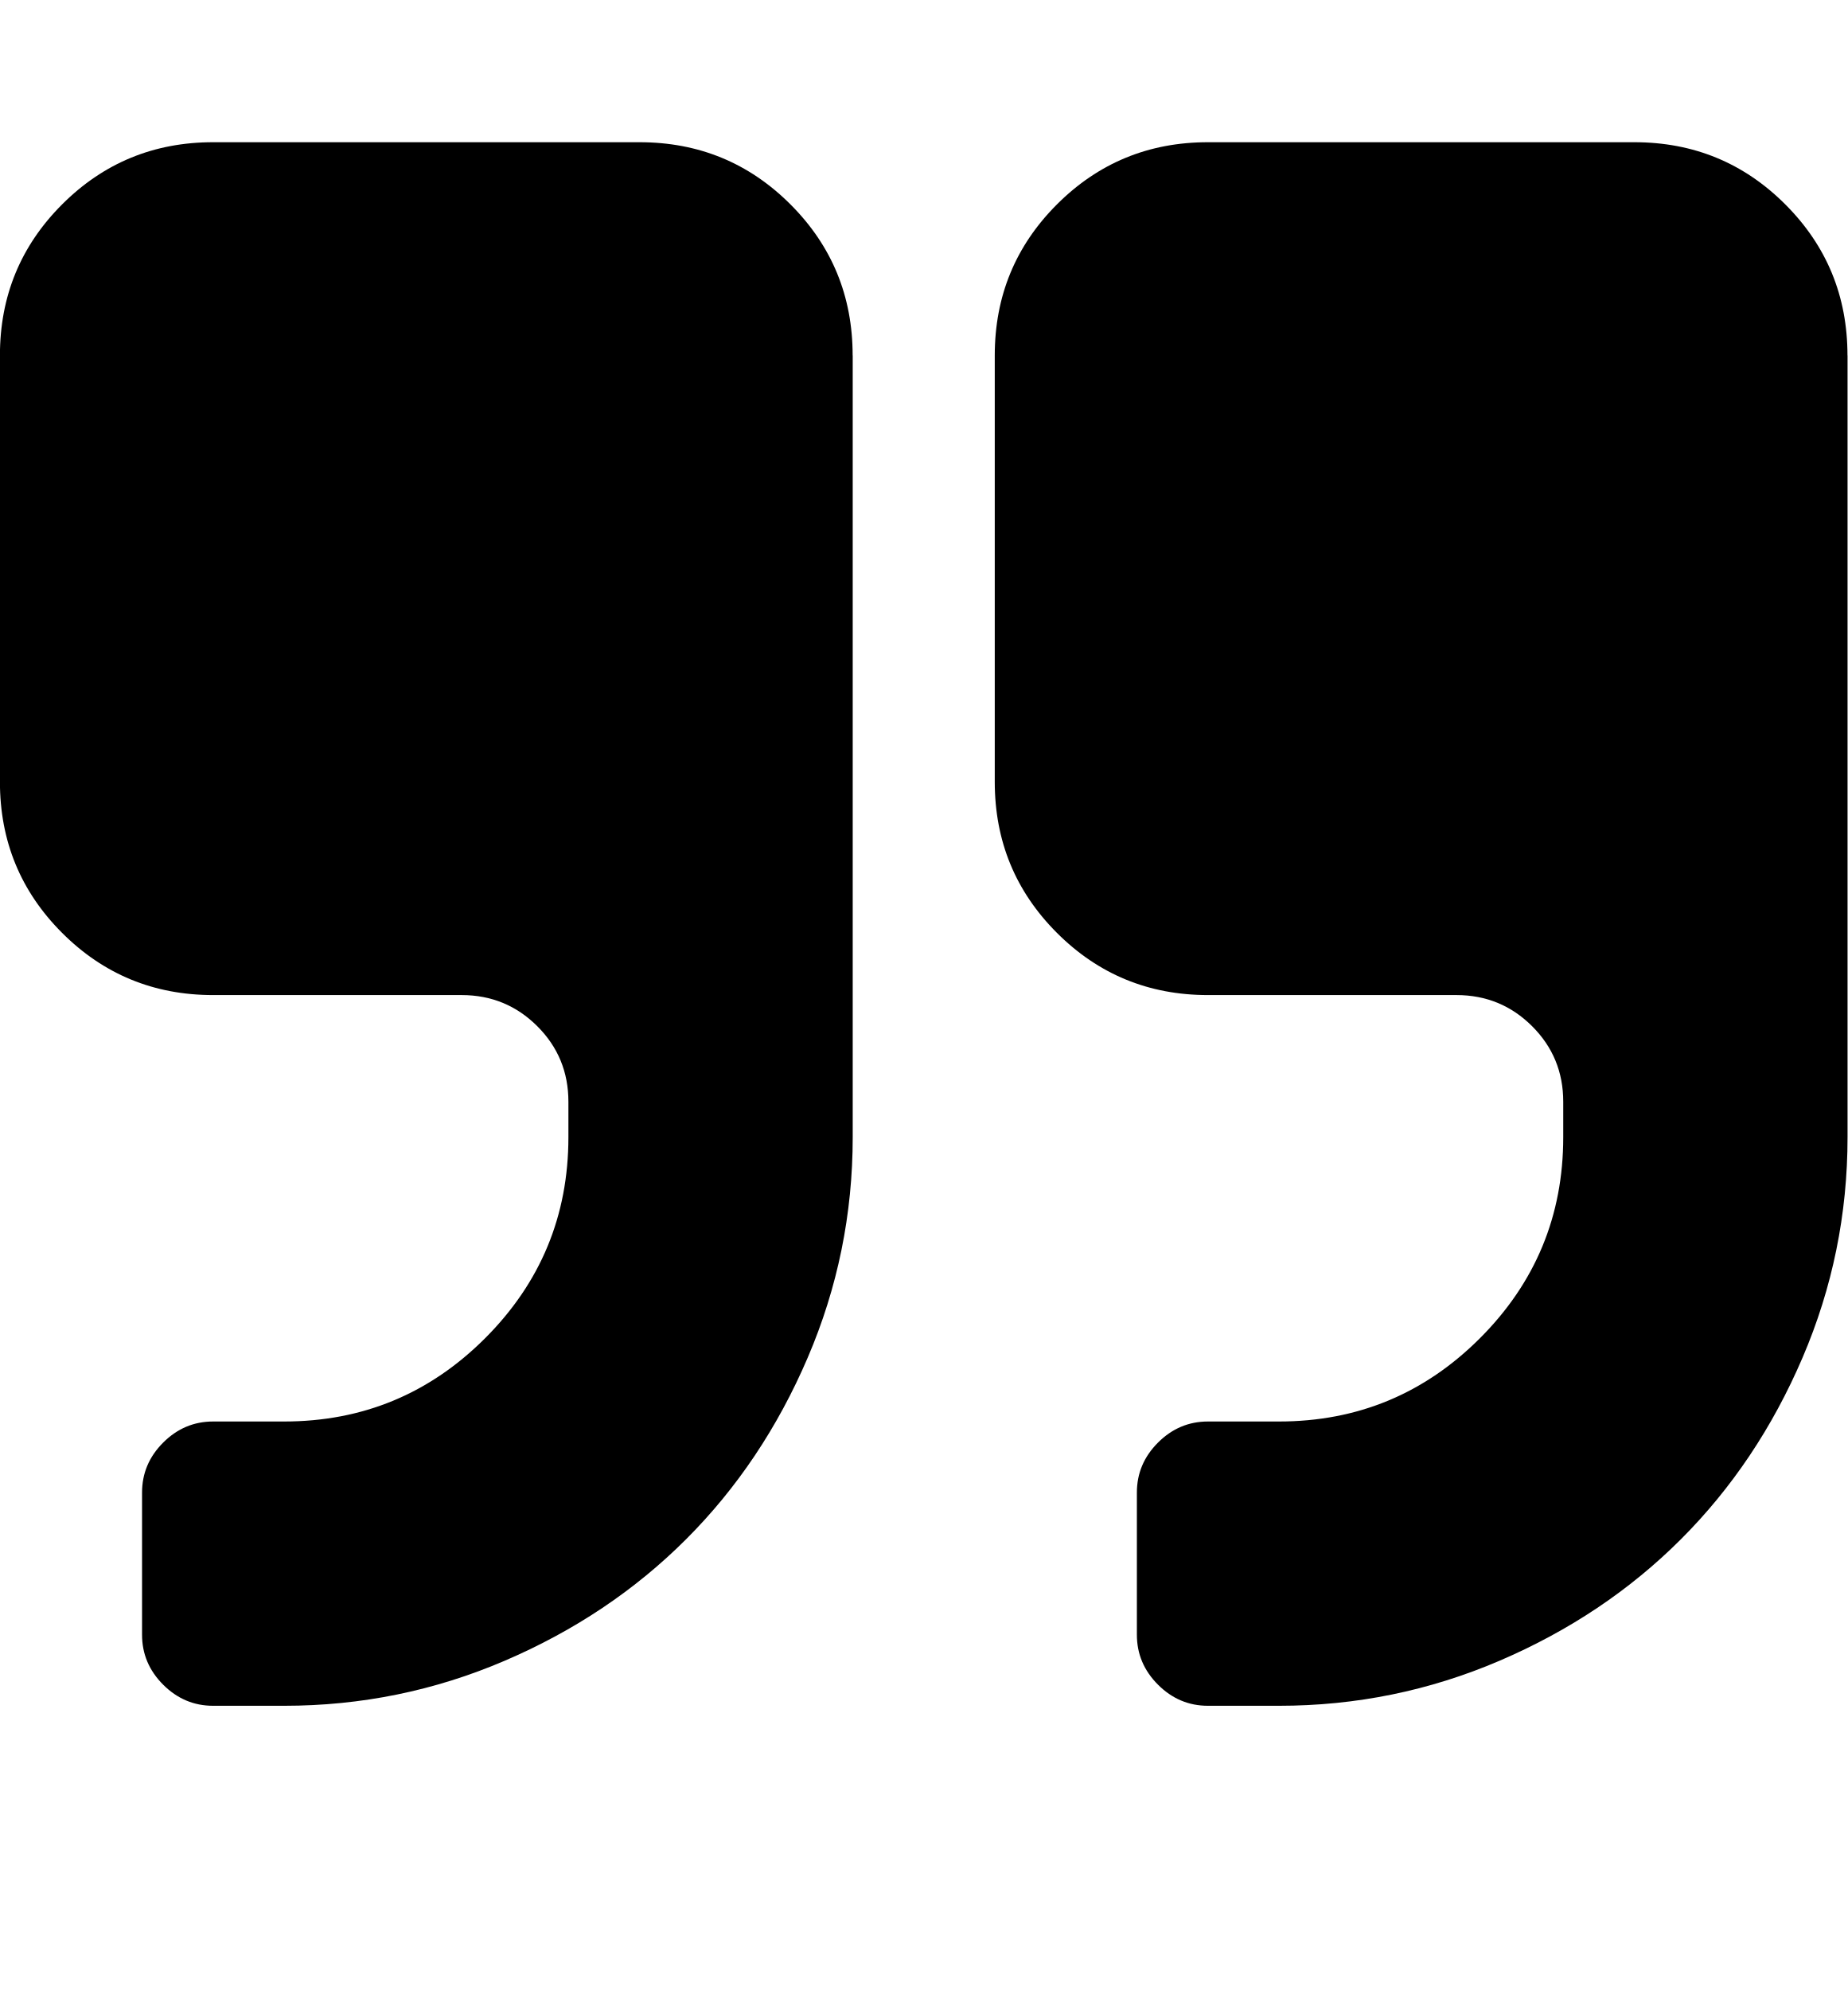
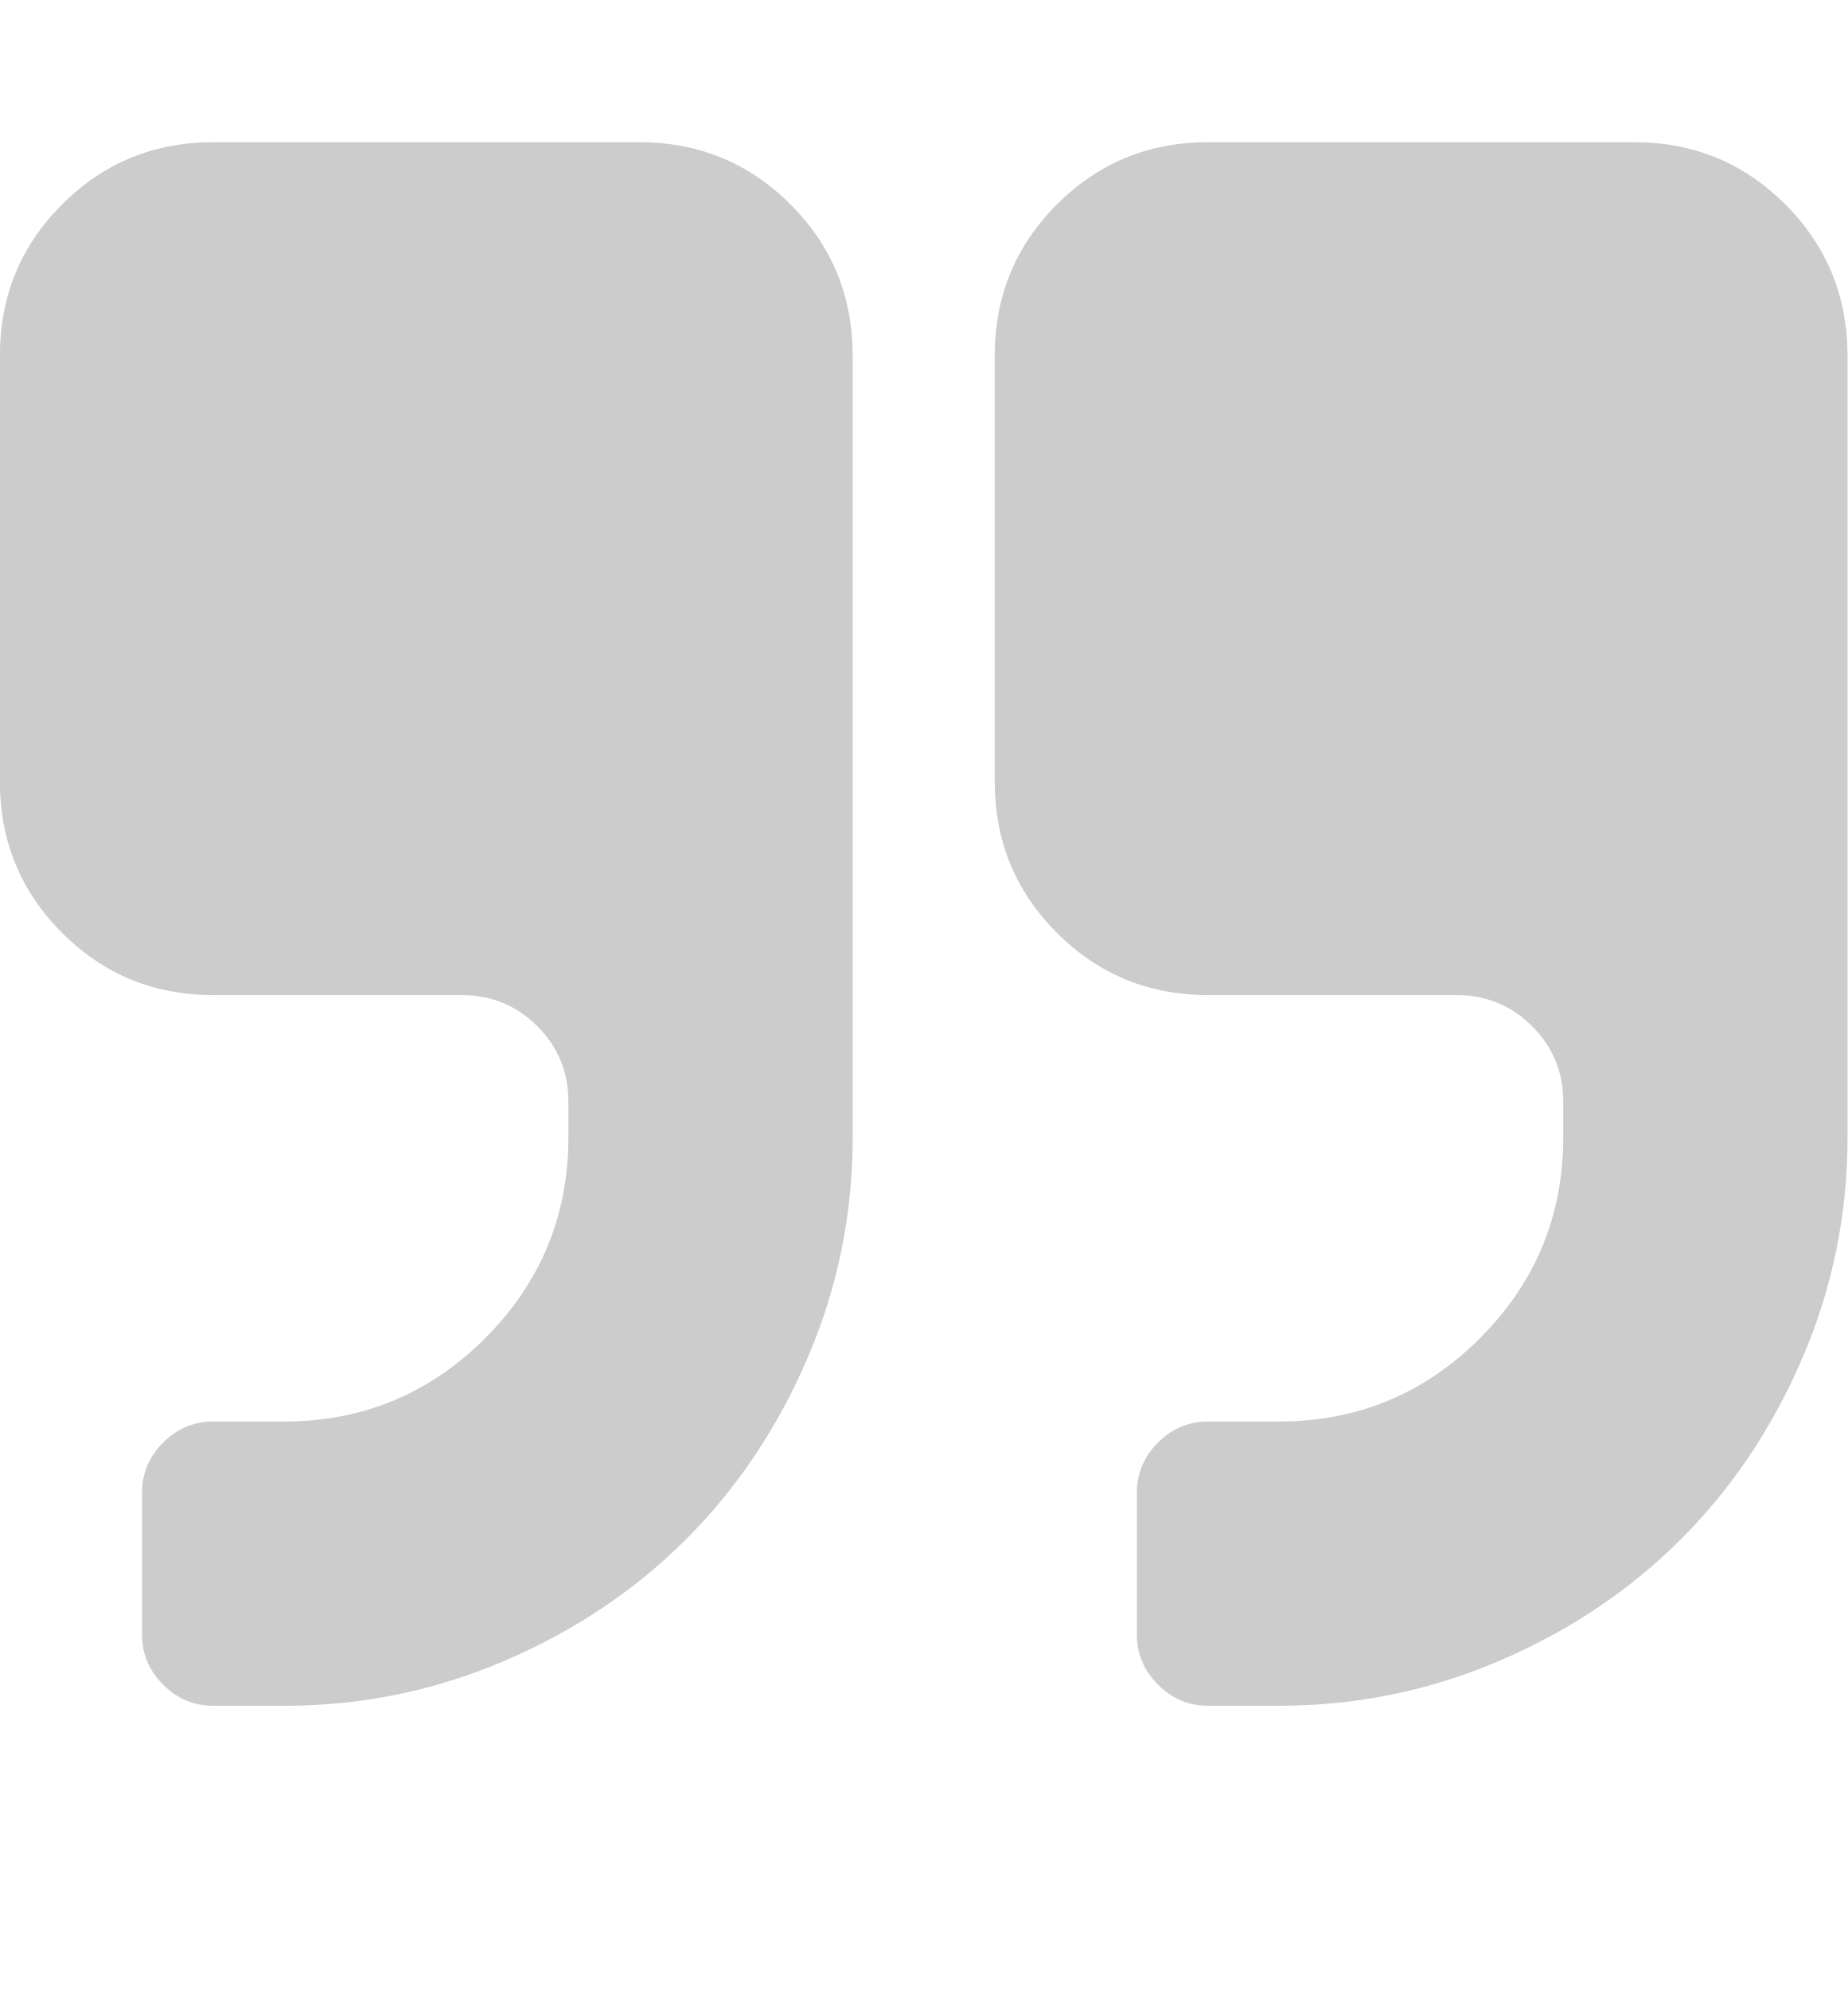
- <svg xmlns="http://www.w3.org/2000/svg" width="26" height="28" viewBox="0 0 26 28">
-   <path d="M12 5v11q0 1.625-.633 3.102t-1.711 2.555-2.555 1.711-3.102.633h-1q-.406 0-.703-.297t-.297-.703v-2q0-.406.297-.703t.703-.297h1q1.656 0 2.828-1.172t1.172-2.828v-.5q0-.625-.438-1.062t-1.062-.438h-3.5q-1.25 0-2.125-.875t-.875-2.125v-6q0-1.25.875-2.125t2.125-.875h6q1.25 0 2.125.875t.875 2.125zm14 0v11q0 1.625-.633 3.102t-1.711 2.555-2.555 1.711-3.102.633h-1q-.406 0-.703-.297t-.297-.703v-2q0-.406.297-.703t.703-.297h1q1.656 0 2.828-1.172t1.172-2.828v-.5q0-.625-.438-1.062t-1.062-.438h-3.5q-1.25 0-2.125-.875t-.875-2.125v-6q0-1.25.875-2.125t2.125-.875h6q1.25 0 2.125.875t.875 2.125z" />
+ <svg xmlns="http://www.w3.org/2000/svg" version="1.1" width="26" height="28" viewBox="0 0 26 28">
+   <path fill="#CCCCCC" d="M12 5v11q0 1.625-0.633 3.102t-1.711 2.555-2.555 1.711-3.102 0.633h-1q-0.406 0-0.703-0.297t-0.297-0.703v-2q0-0.406 0.297-0.703t0.703-0.297h1q1.656 0 2.828-1.172t1.172-2.828v-0.5q0-0.625-0.438-1.062t-1.062-0.438h-3.5q-1.25 0-2.125-0.875t-0.875-2.125v-6q0-1.25 0.875-2.125t2.125-0.875h6q1.25 0 2.125 0.875t0.875 2.125zM26 5v11q0 1.625-0.633 3.102t-1.711 2.555-2.555 1.711-3.102 0.633h-1q-0.406 0-0.703-0.297t-0.297-0.703v-2q0-0.406 0.297-0.703t0.703-0.297h1q1.656 0 2.828-1.172t1.172-2.828v-0.5q0-0.625-0.438-1.062t-1.062-0.438h-3.5q-1.25 0-2.125-0.875t-0.875-2.125v-6q0-1.25 0.875-2.125t2.125-0.875h6q1.25 0 2.125 0.875t0.875 2.125z" />
</svg>
